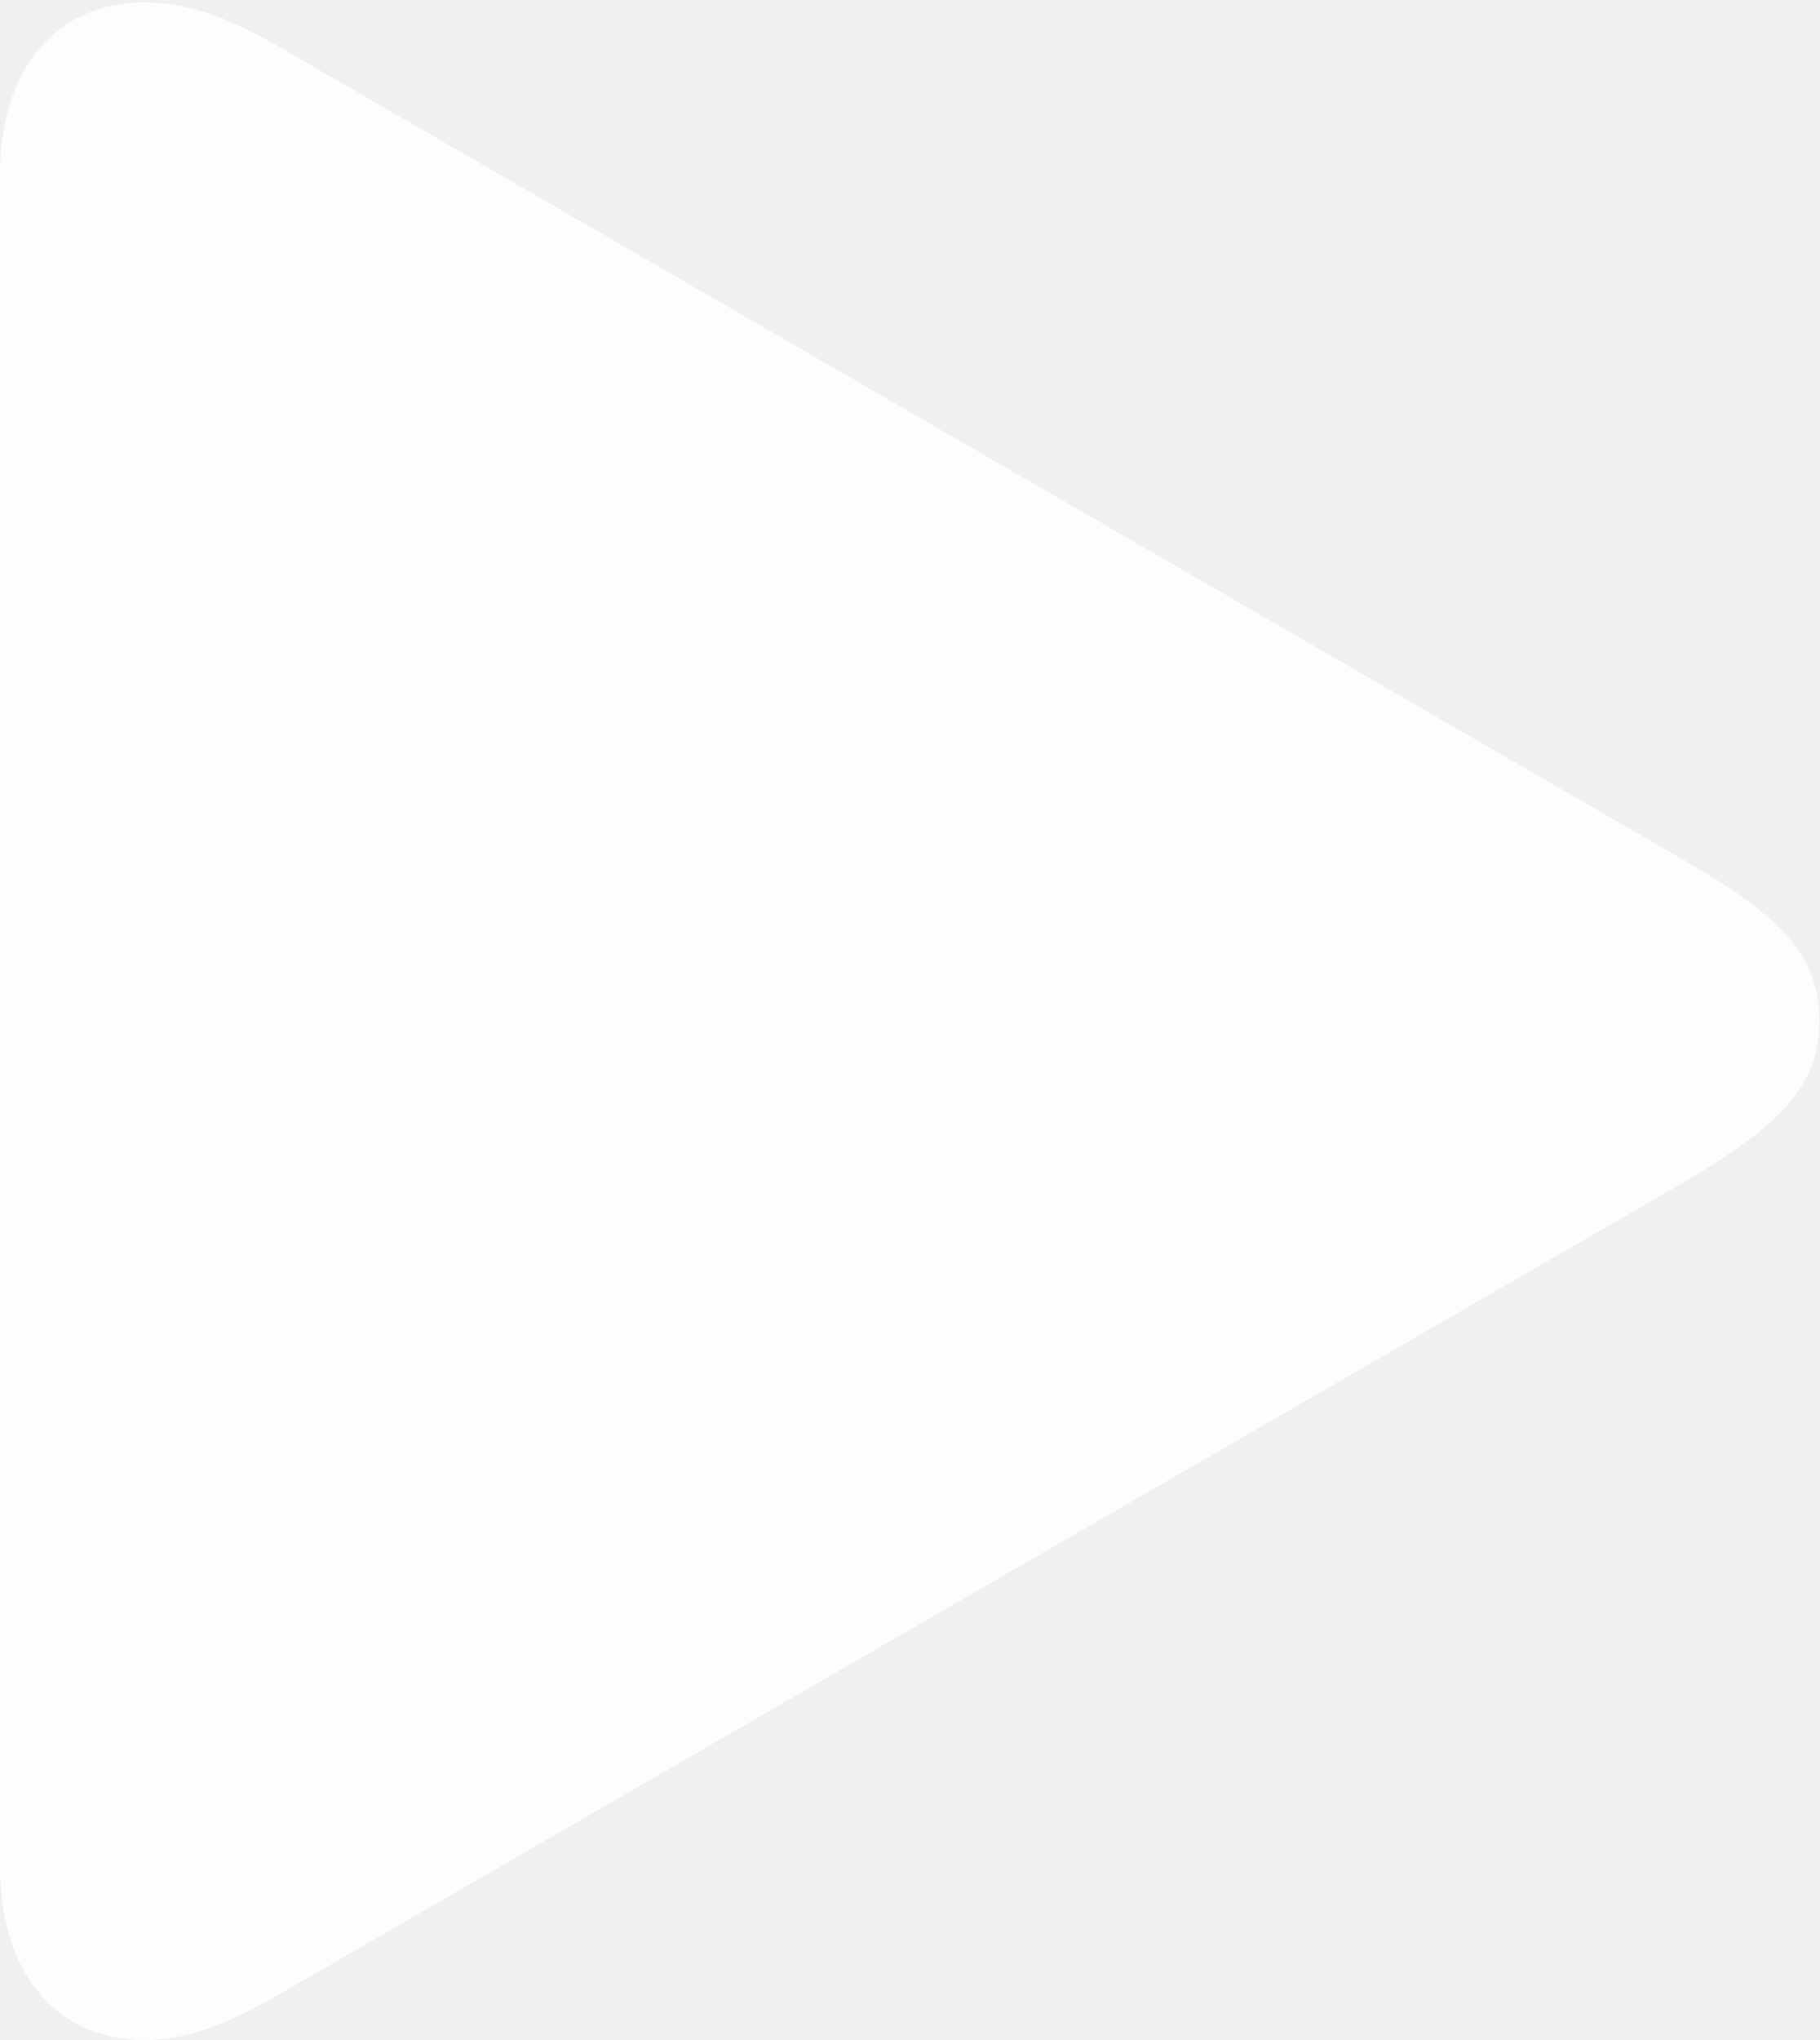
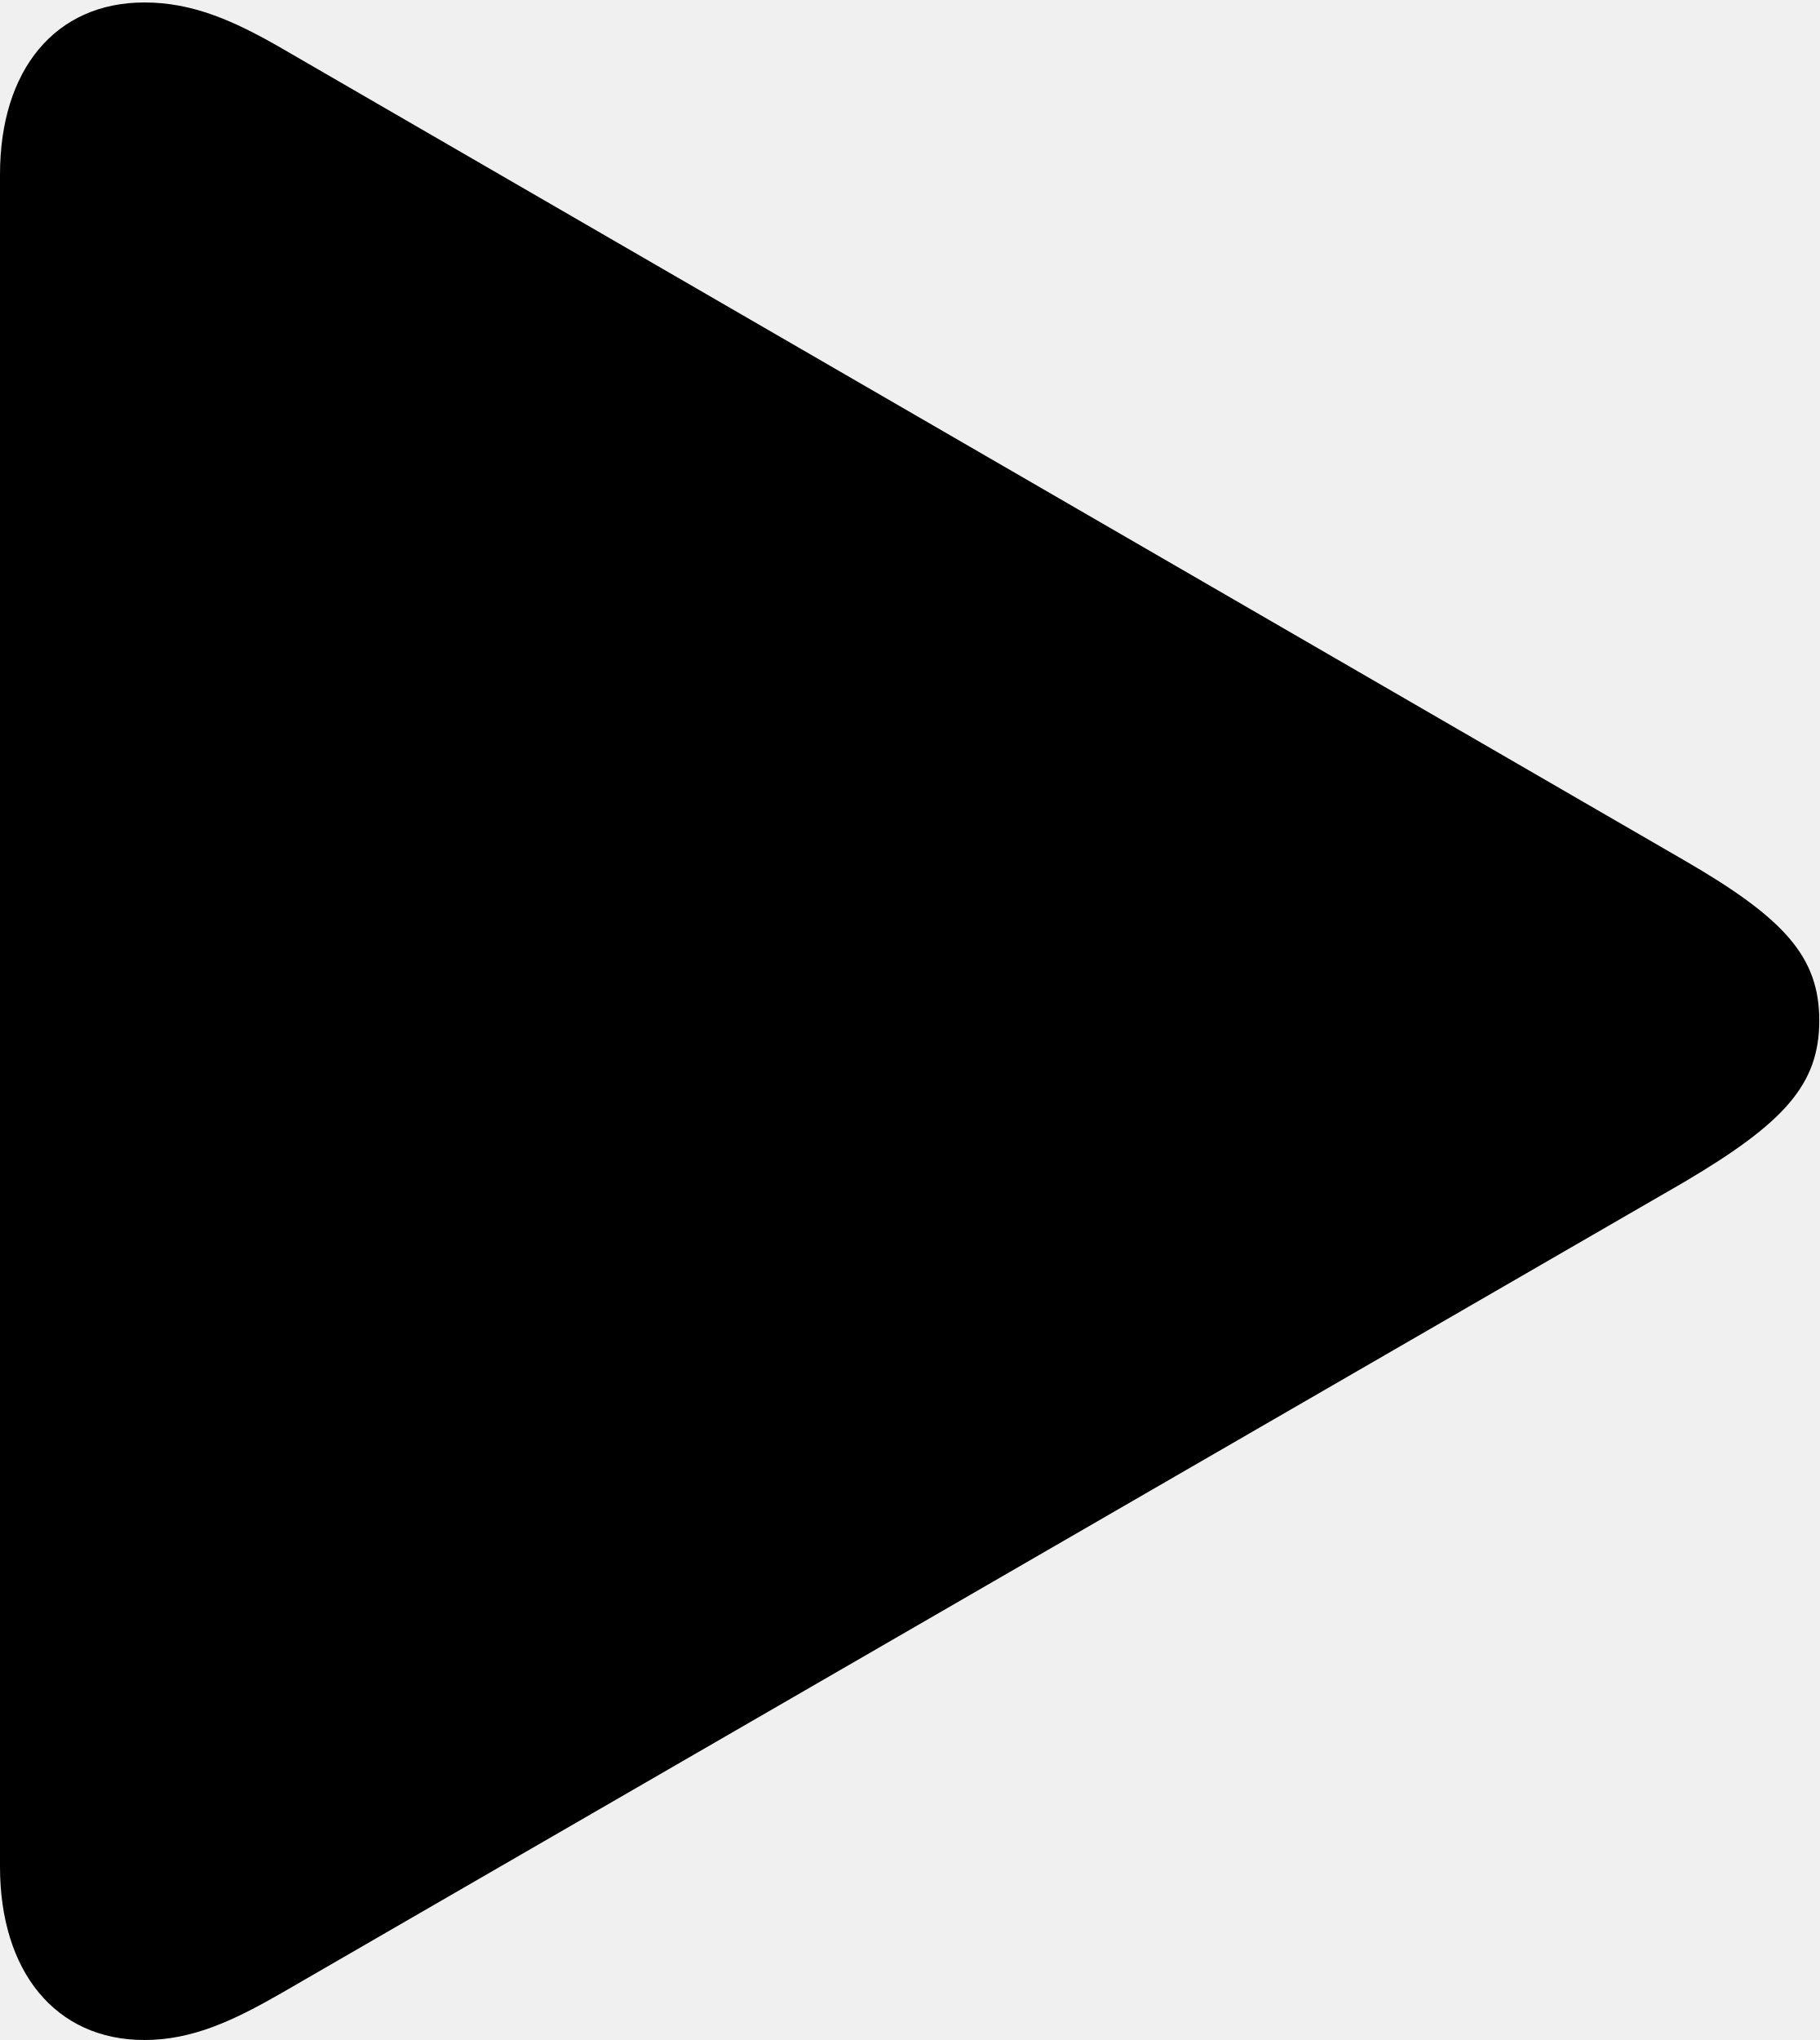
<svg xmlns="http://www.w3.org/2000/svg" version="1.1" width="14.766" height="16.553">
  <g>
    <rect height="16.553" opacity="0" width="14.766" x="0" y="0" />
-     <path d="M1.172 16.553C1.562 16.553 1.895 16.396 2.285 16.172L13.672 9.59C14.482 9.111 14.766 8.799 14.766 8.281C14.766 7.764 14.482 7.451 13.672 6.982L2.285 0.391C1.895 0.166 1.562 0.02 1.172 0.02C0.449 0.02 0 0.566 0 1.416L0 15.146C0 15.996 0.449 16.553 1.172 16.553Z" fill="#ffffff" fill-opacity="0.85" />
+     <path d="M1.172 16.553C1.562 16.553 1.895 16.396 2.285 16.172L13.672 9.59C14.482 9.111 14.766 8.799 14.766 8.281C14.766 7.764 14.482 7.451 13.672 6.982L2.285 0.391C1.895 0.166 1.562 0.02 1.172 0.02C0.449 0.02 0 0.566 0 1.416L0 15.146C0 15.996 0.449 16.553 1.172 16.553Z" fill="#000000" />
  </g>
</svg>
